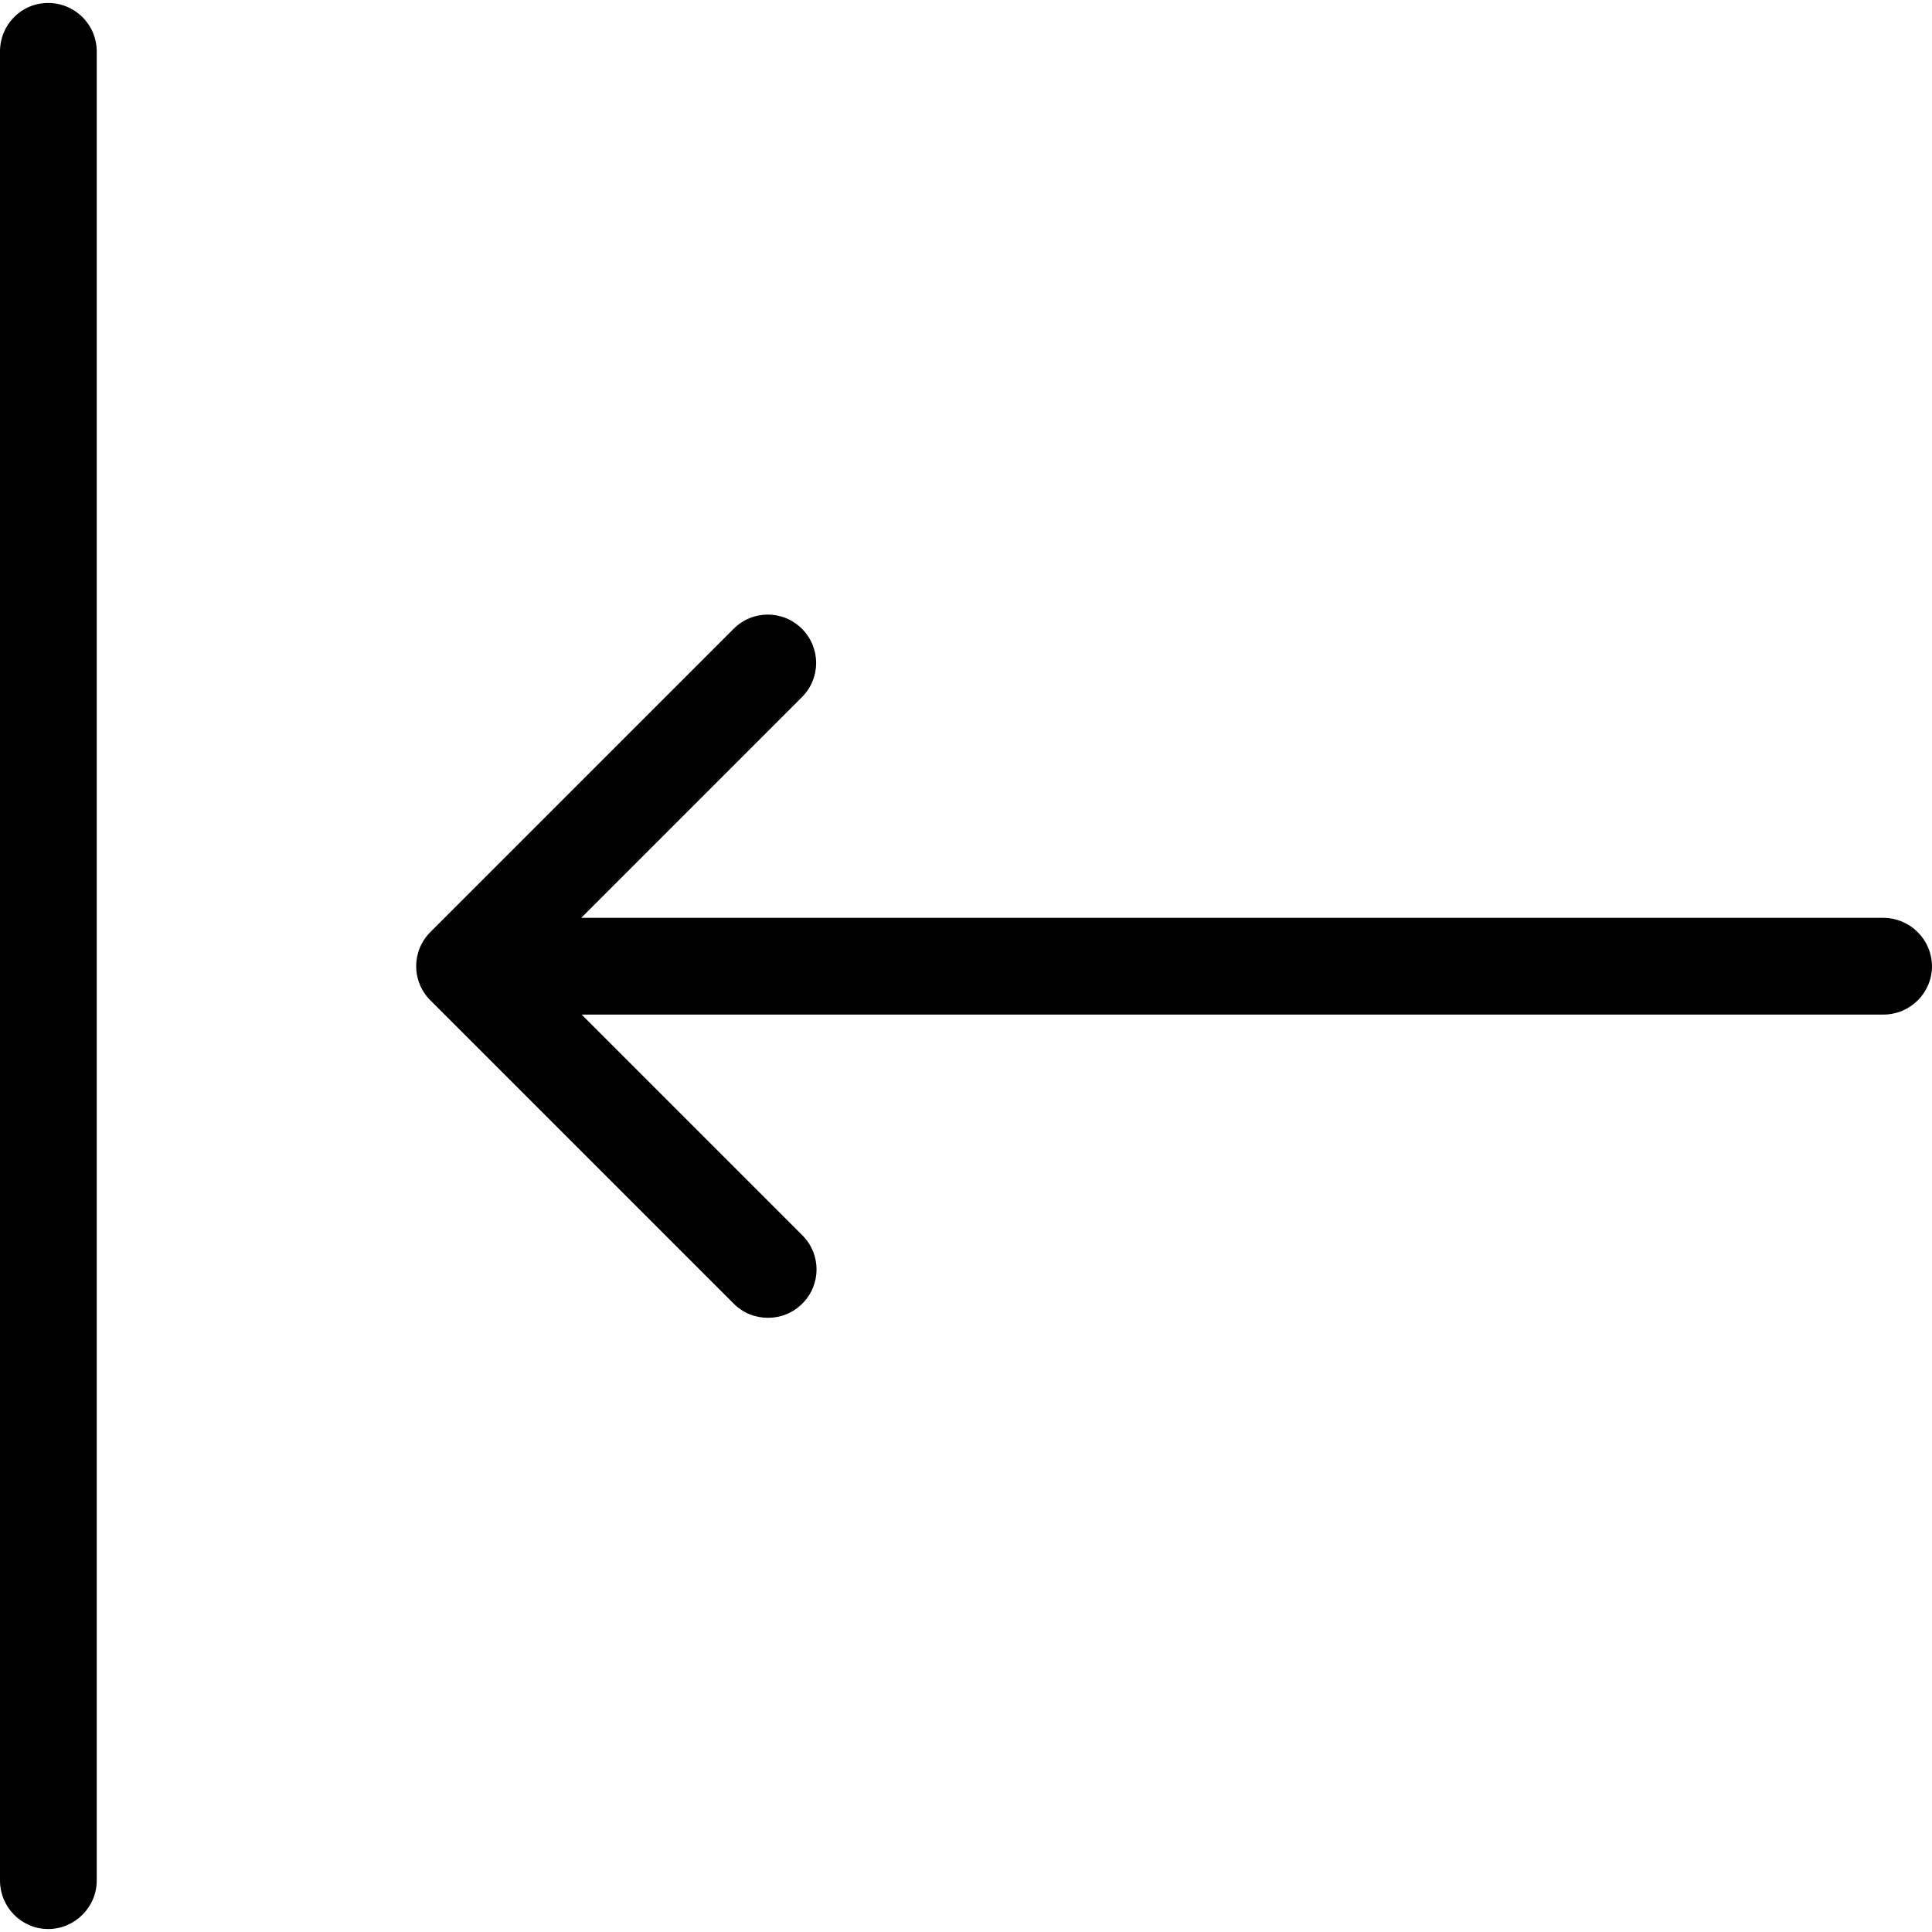
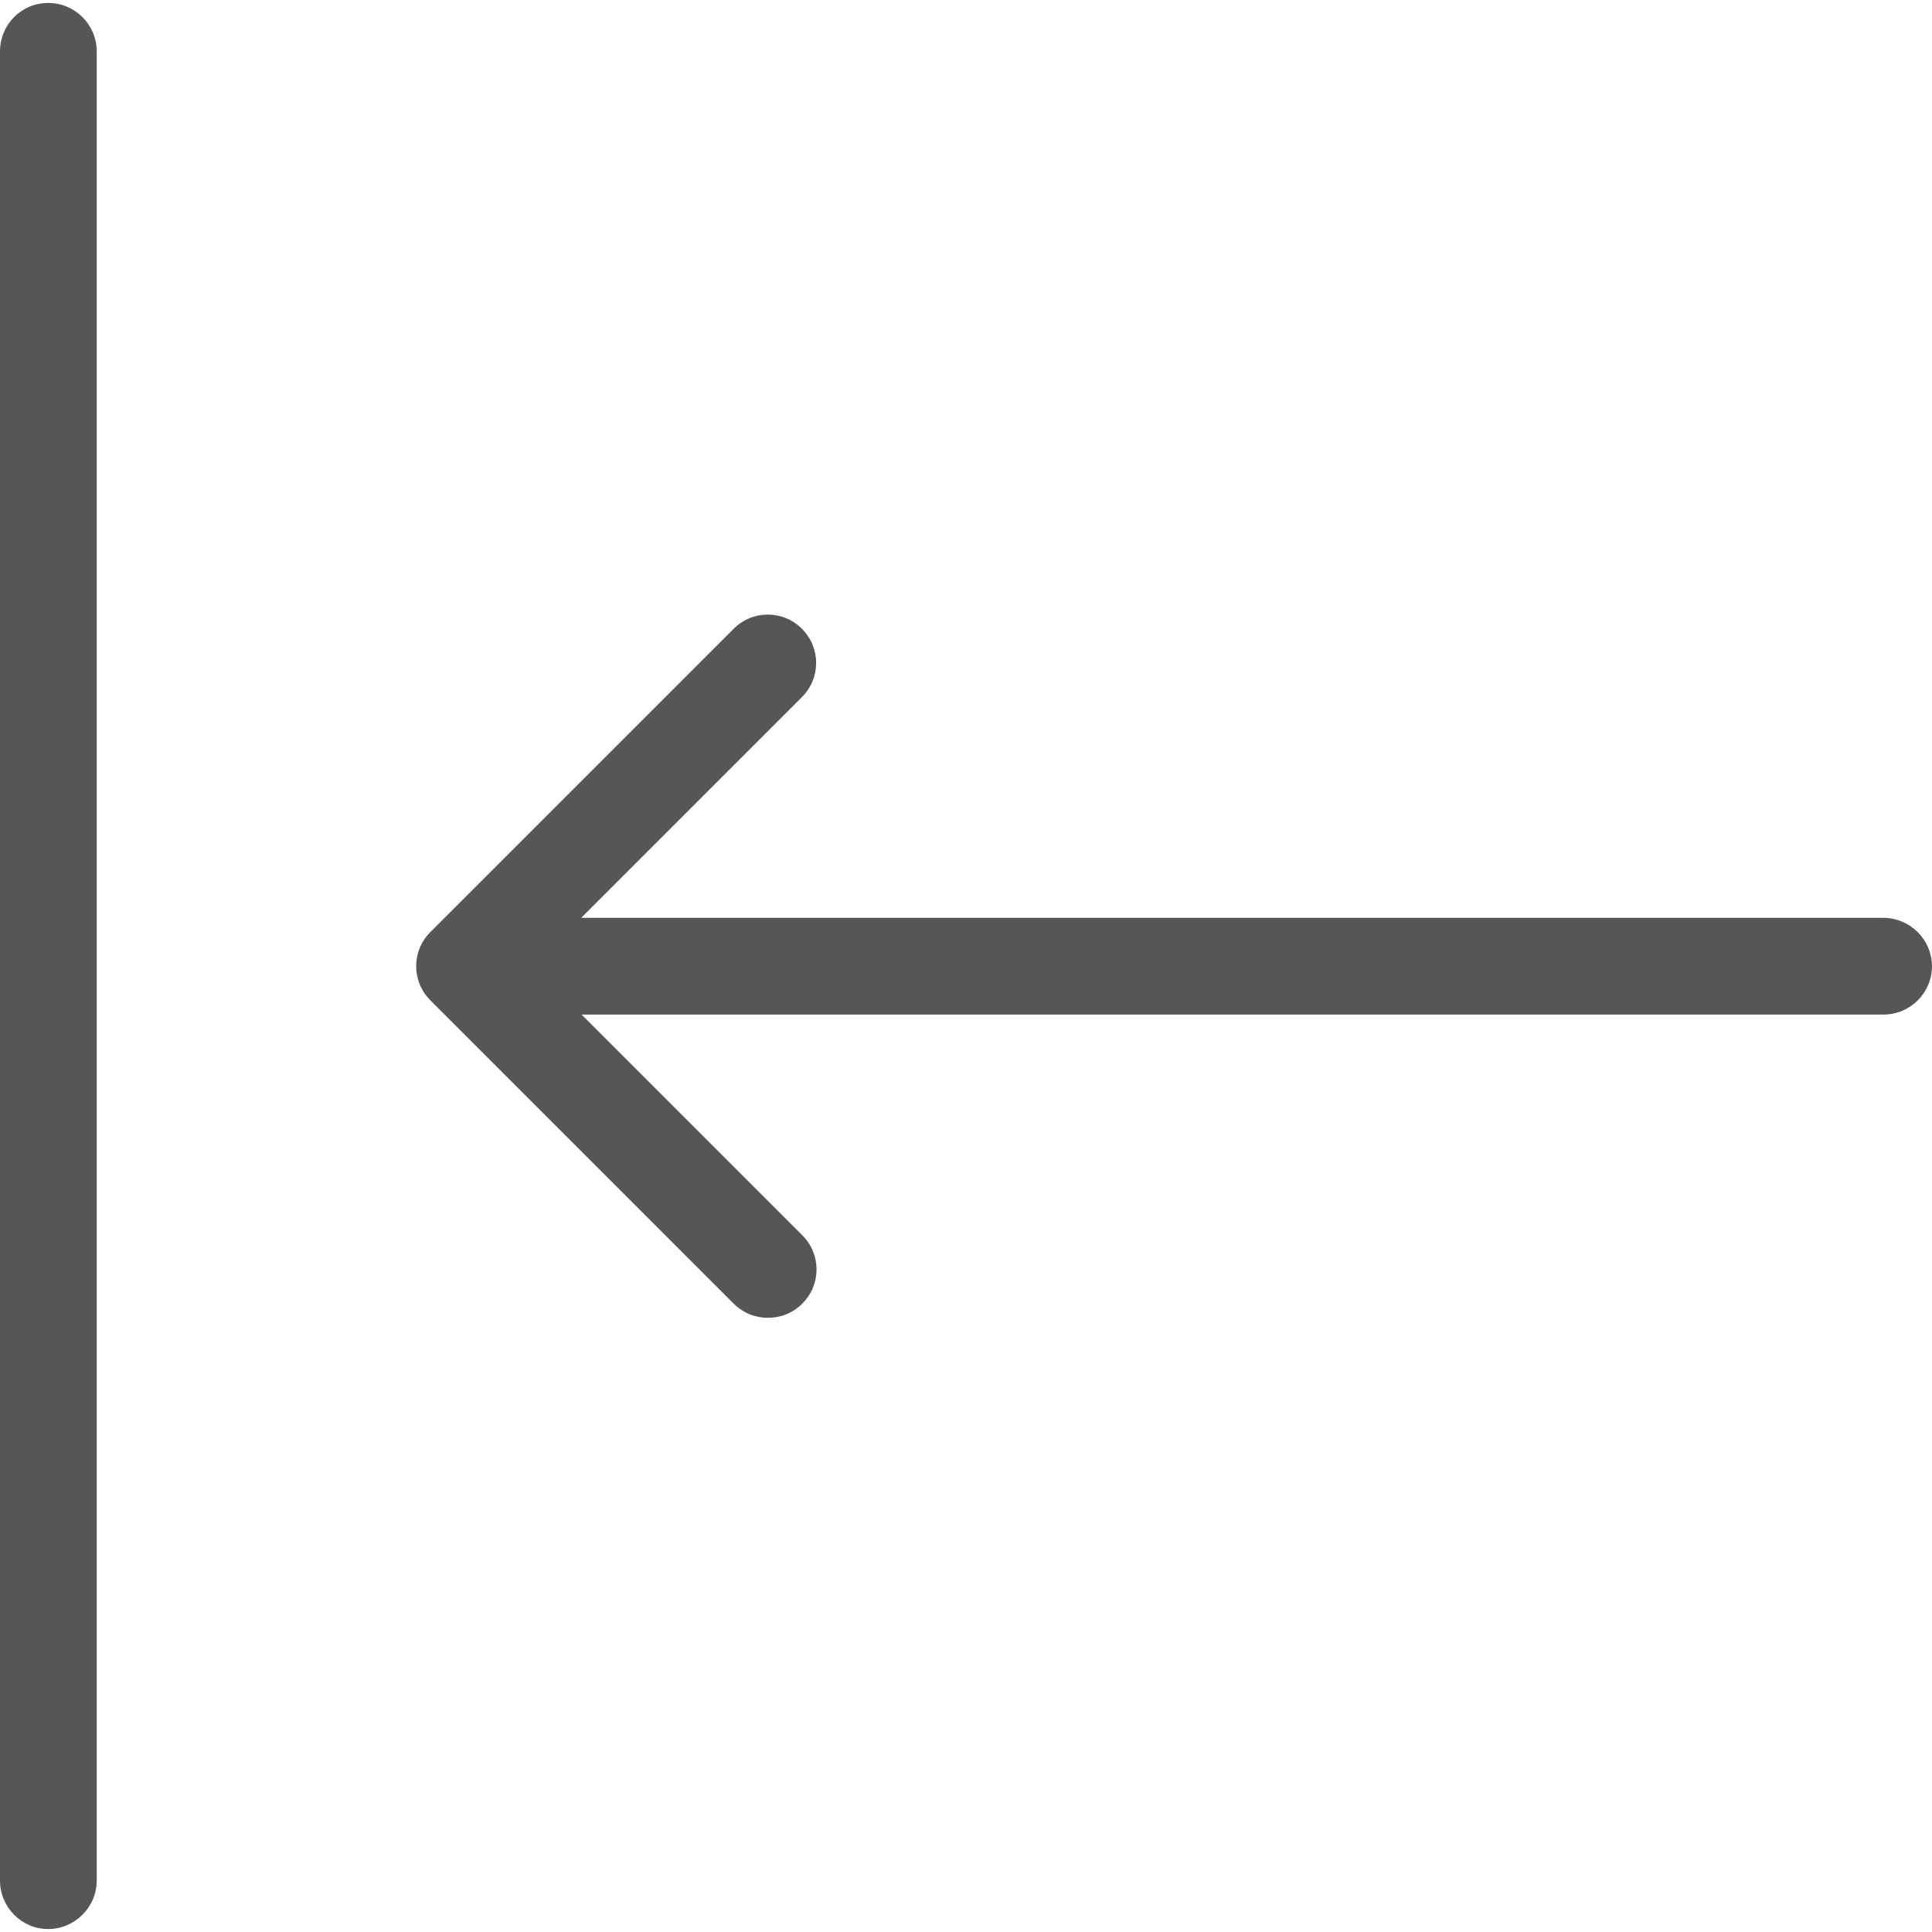
- <svg xmlns="http://www.w3.org/2000/svg" fill="#000000" height="800px" width="800px" version="1.1" id="Capa_1" viewBox="0 0 489.3 489.3" xml:space="preserve">
+ <svg xmlns="http://www.w3.org/2000/svg" fill="#565656" height="800px" width="800px" version="1.1" id="Capa_1" viewBox="0 0 489.3 489.3" xml:space="preserve">
  <g>
    <g>
      <path d="M476.9,232.45H147.2l55.9-55.9c4.8-4.8,4.8-12.5,0-17.3s-12.5-4.8-17.3,0l-76.8,76.8c-4.8,4.8-4.8,12.5,0,17.3l76.8,76.8    c2.4,2.4,5.5,3.6,8.7,3.6s6.3-1.2,8.7-3.6c4.8-4.8,4.8-12.5,0-17.3l-55.9-55.9H477c6.8,0,12.3-5.5,12.3-12.3    C489.2,237.85,483.7,232.45,476.9,232.45z" />
      <path d="M24.5,476.25V13.05c0-6.8-5.5-12.3-12.3-12.3S0,6.25,0,13.05v463.2c0,6.8,5.5,12.3,12.2,12.3S24.5,483.05,24.5,476.25z" />
    </g>
  </g>
</svg>
